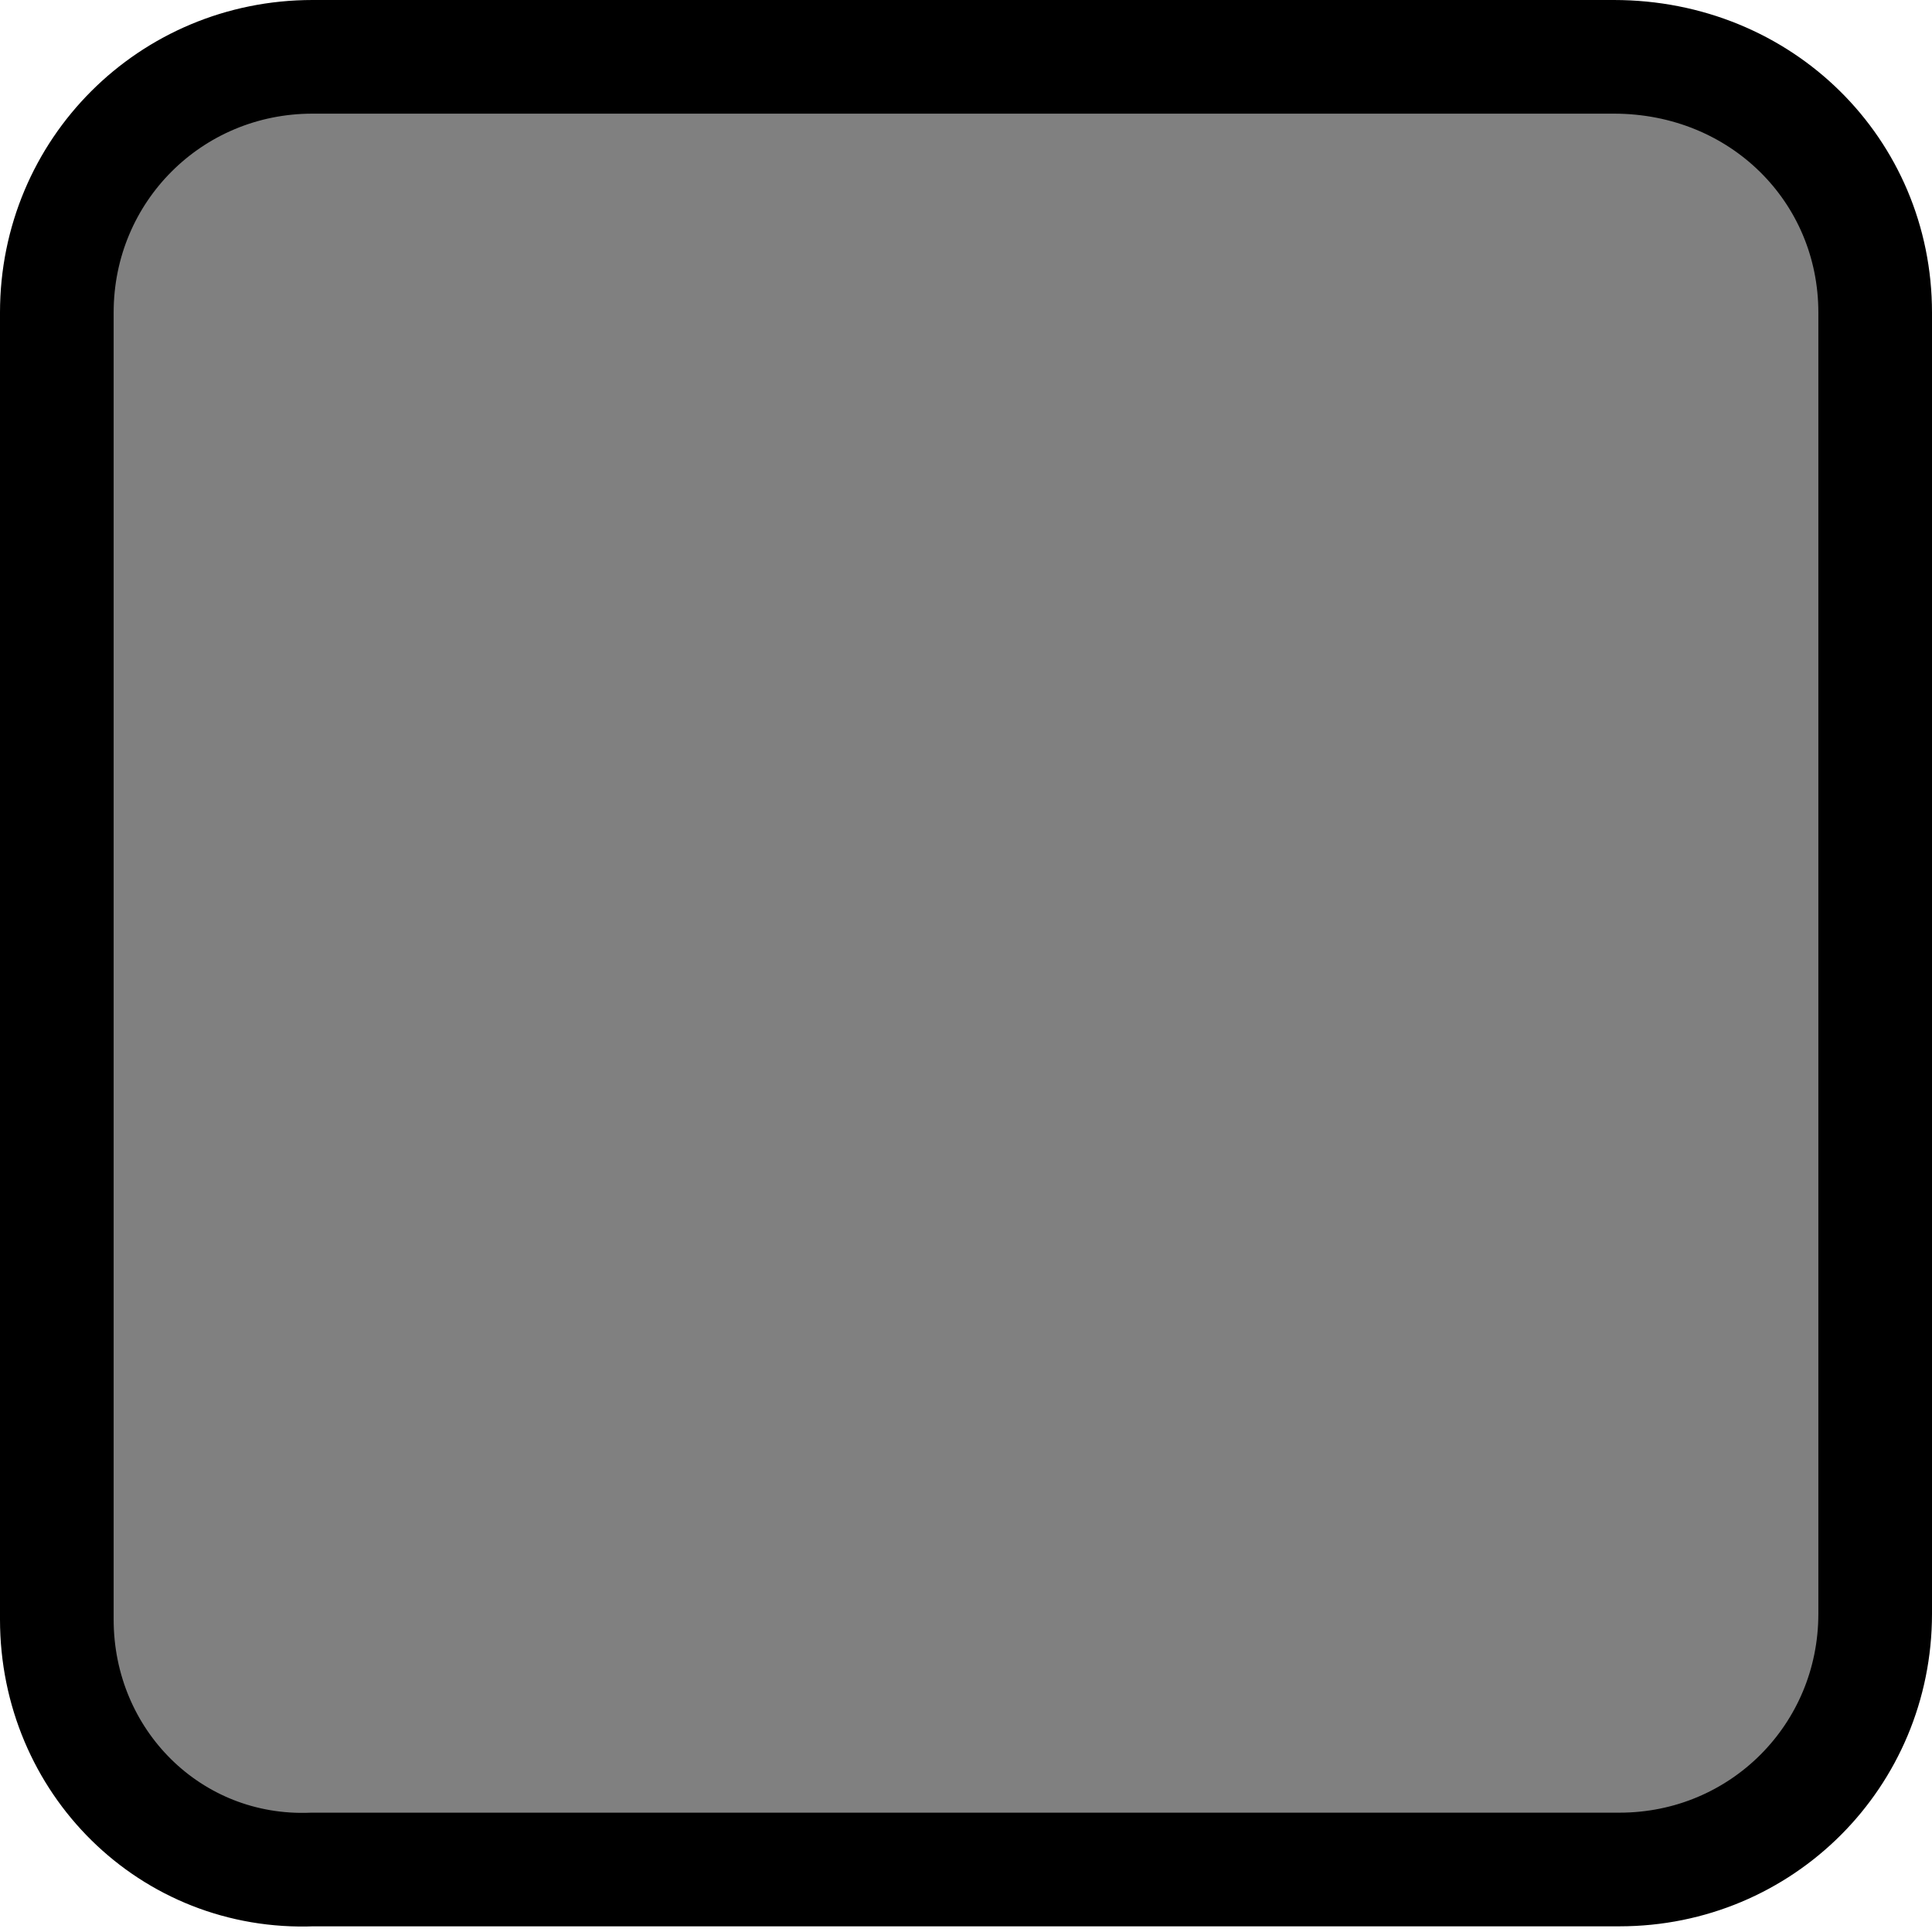
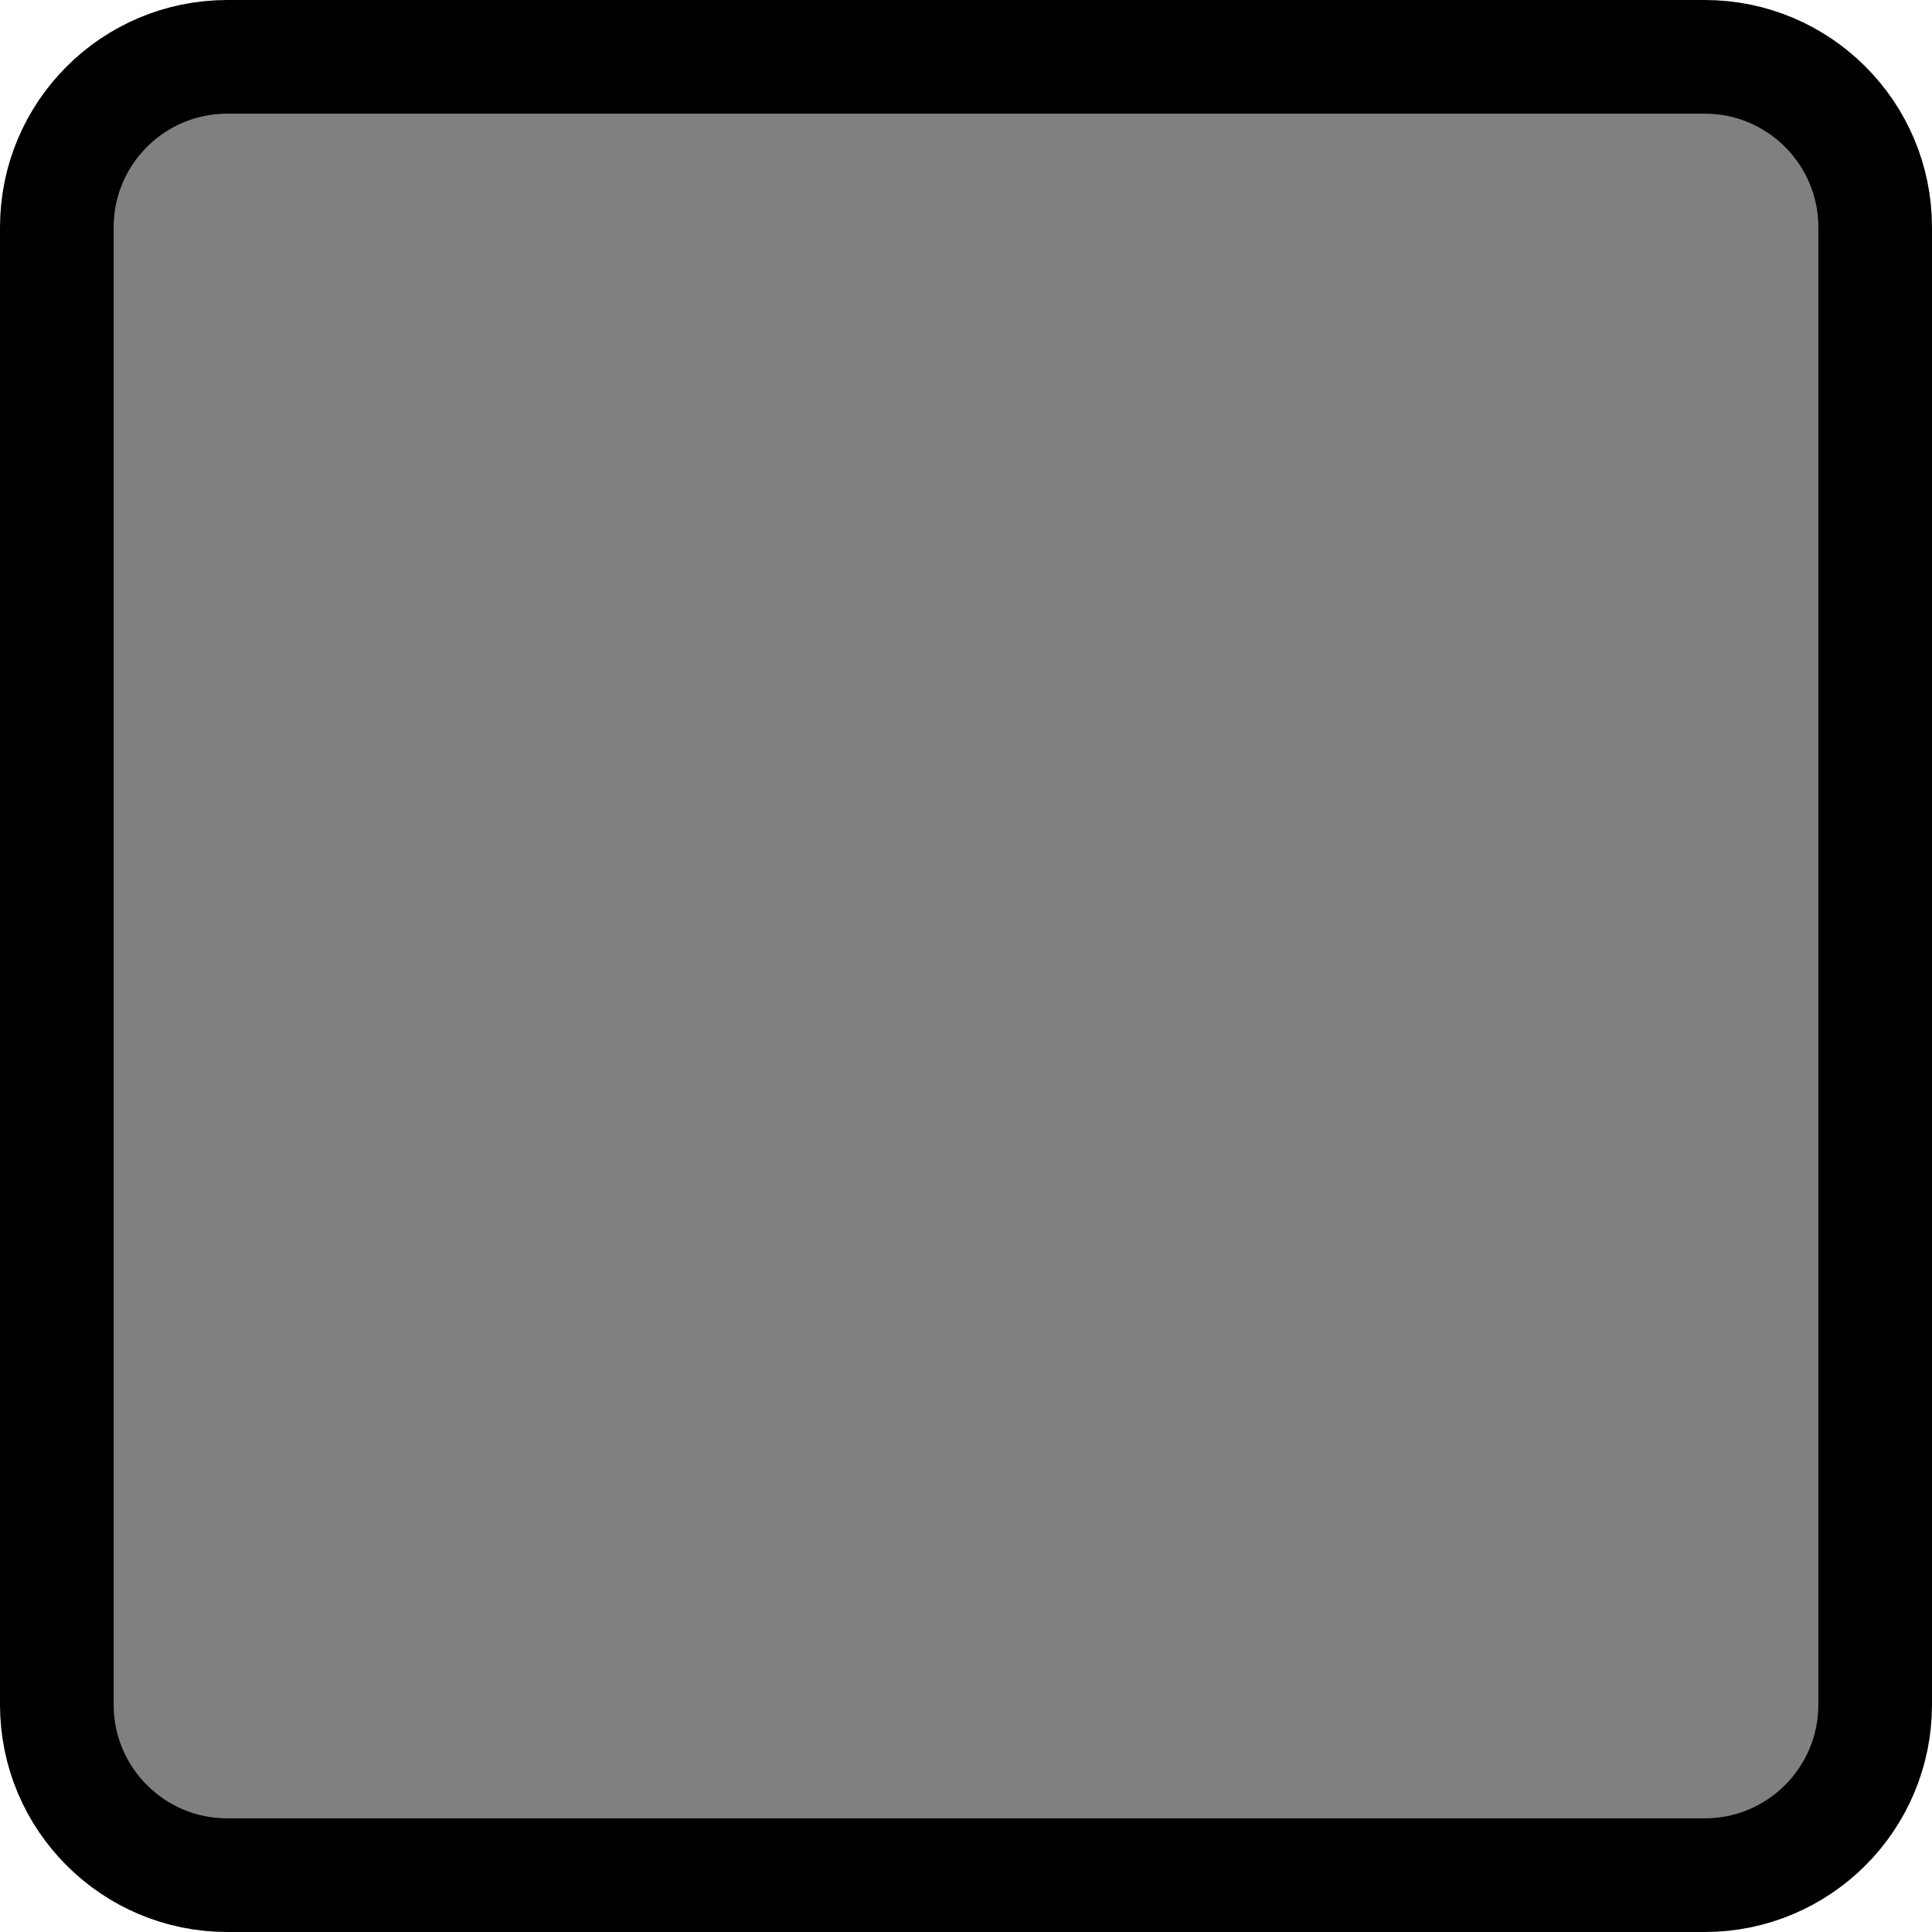
- <svg xmlns="http://www.w3.org/2000/svg" version="1.1" id="Layer_1" x="0px" y="0px" viewBox="0 0 34 34" style="enable-background:new 0 0 34 34;" xml:space="preserve">
-   <style type="text/css">
- 	.st0{fill-rule:evenodd;clip-rule:evenodd;fill:#808080;stroke:#000000;stroke-width:2;}
- </style>
-   <g id="manhole_fit_completed">
-     <path id="Rectangle" class="st0" d="M5.5,1h22.9C31,1,33,3,33,5.5v22.9c0,2.5-2,4.5-4.5,4.5H5.5C3,33,1,31,1,28.5V5.5   C1,3,3,1,5.5,1z" />
-   </g>
+ <svg xmlns="http://www.w3.org/2000/svg" width="34" height="34" viewBox="0 0 34 34" fill="none">
+   <rect x="1" y="1" width="32" height="32" rx="3" fill="#808080" stroke="black" stroke-width="2" />
</svg>
